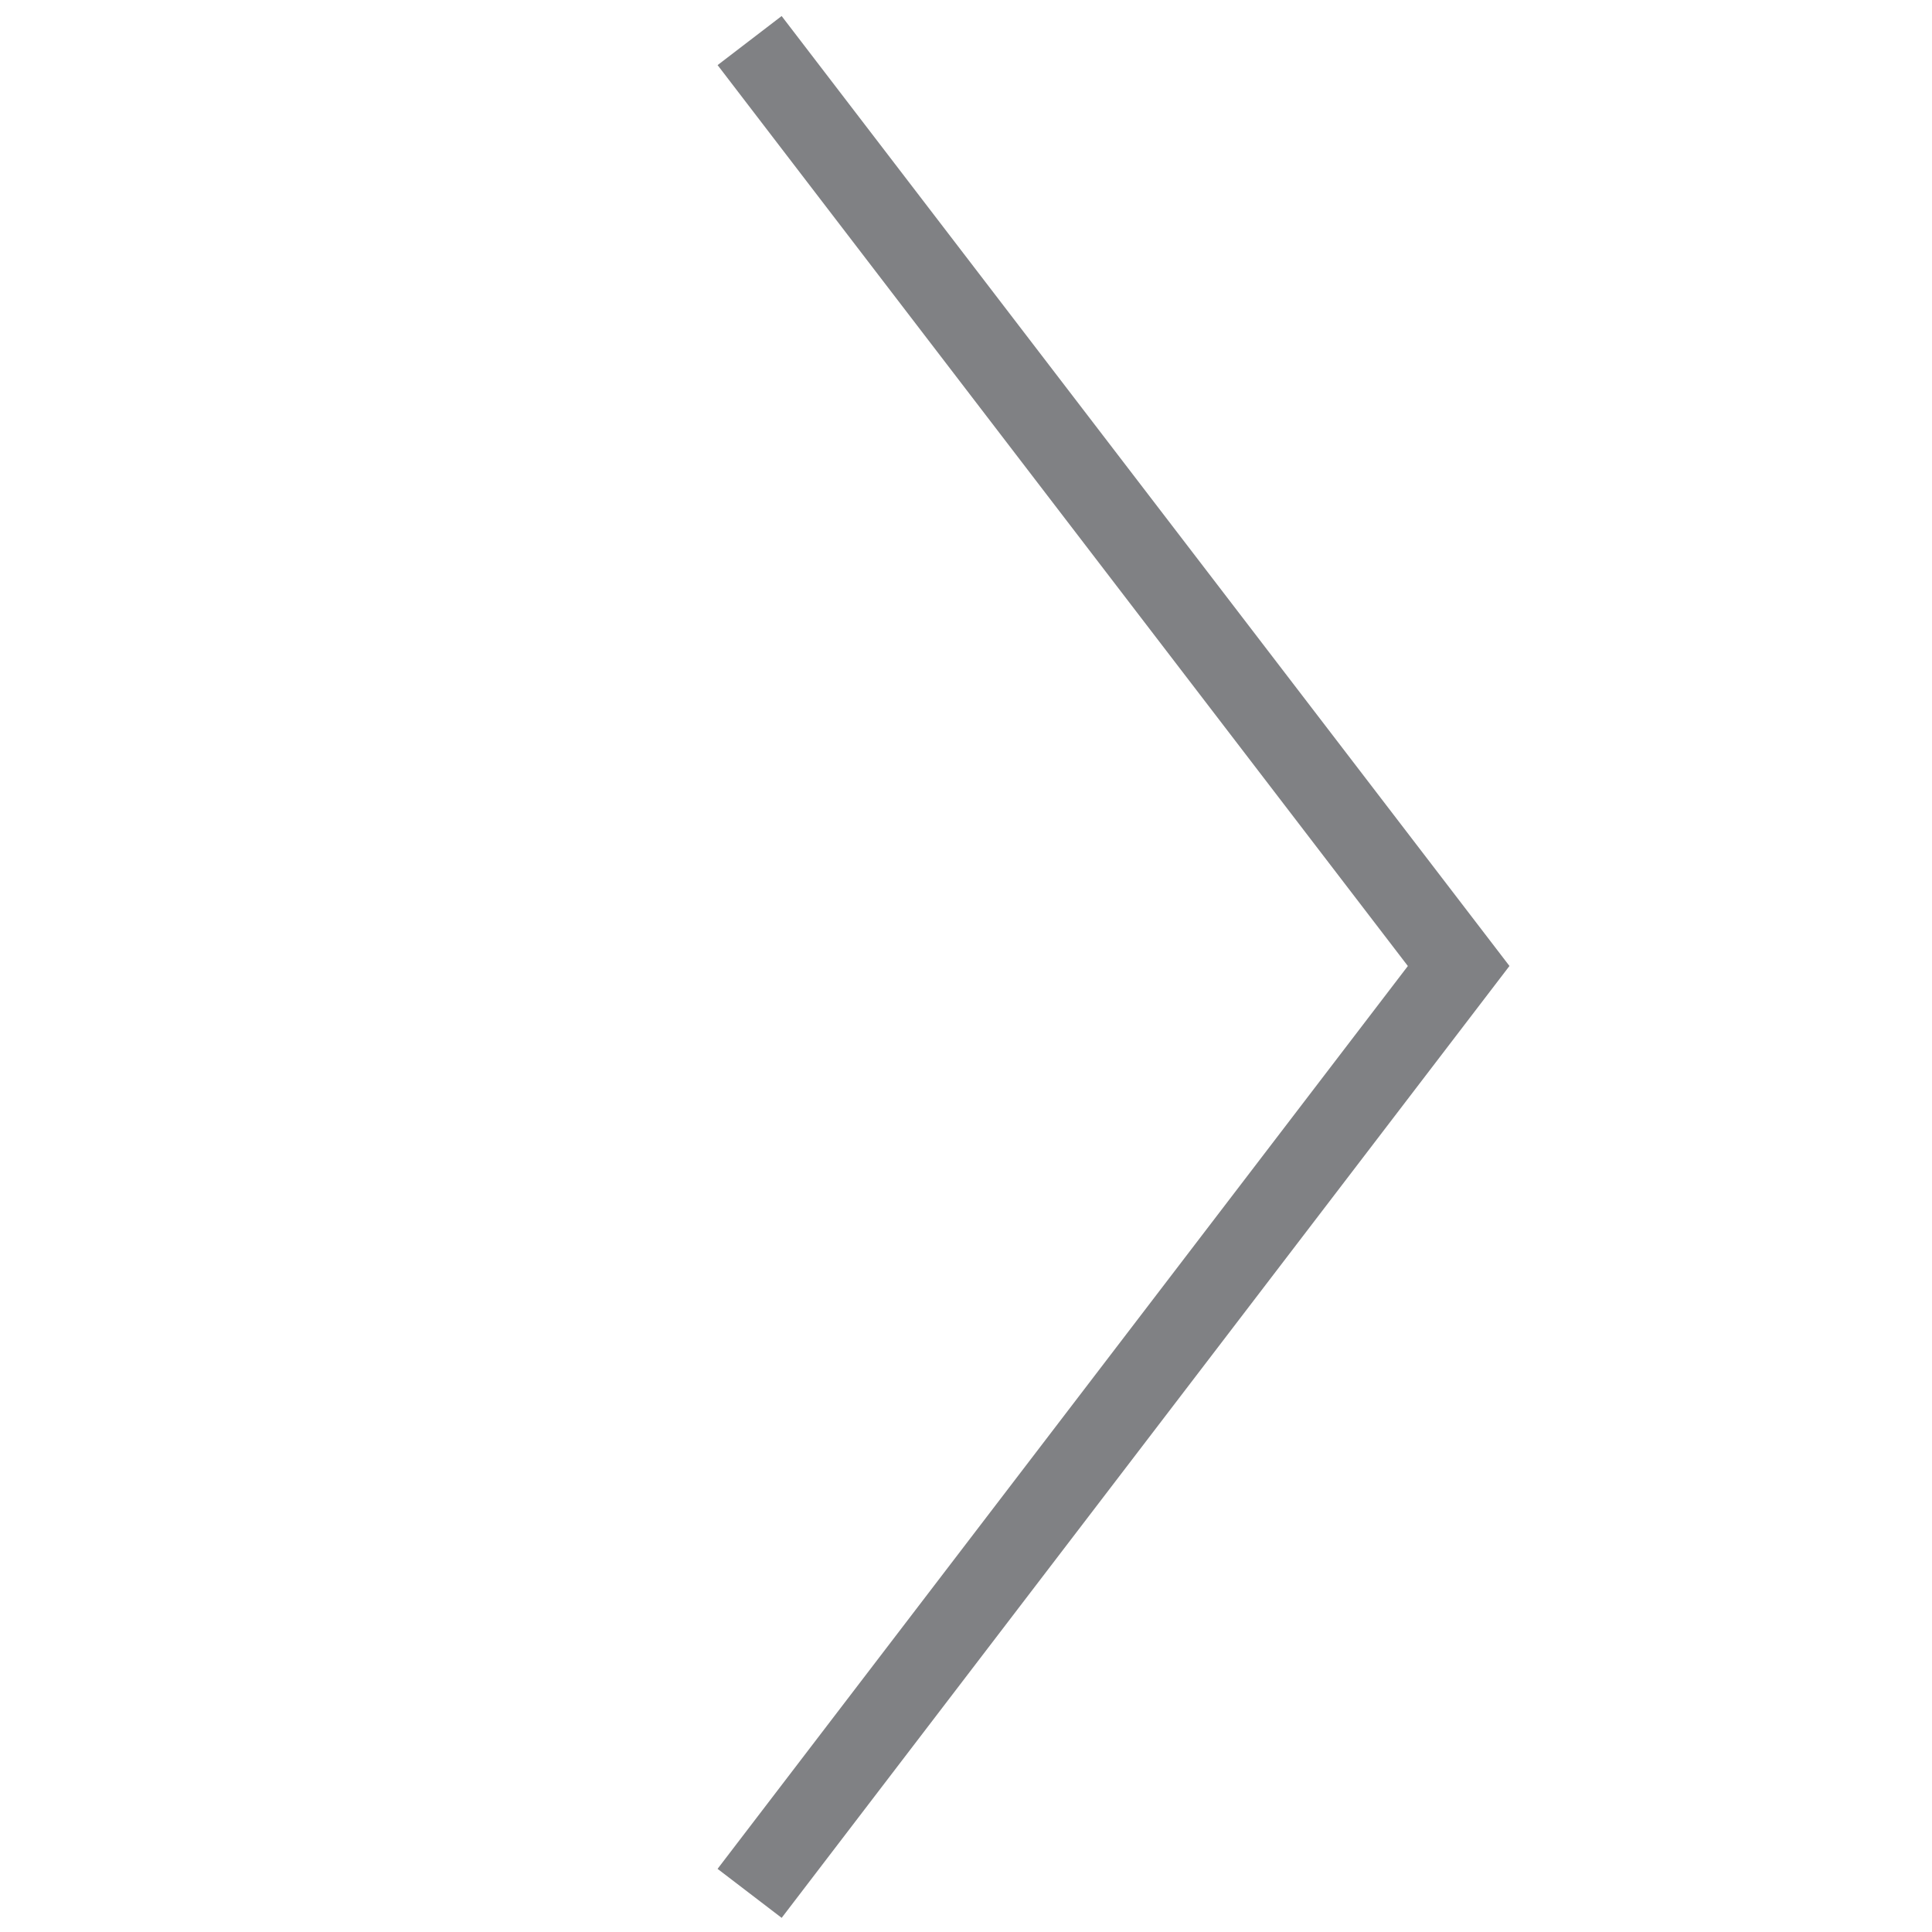
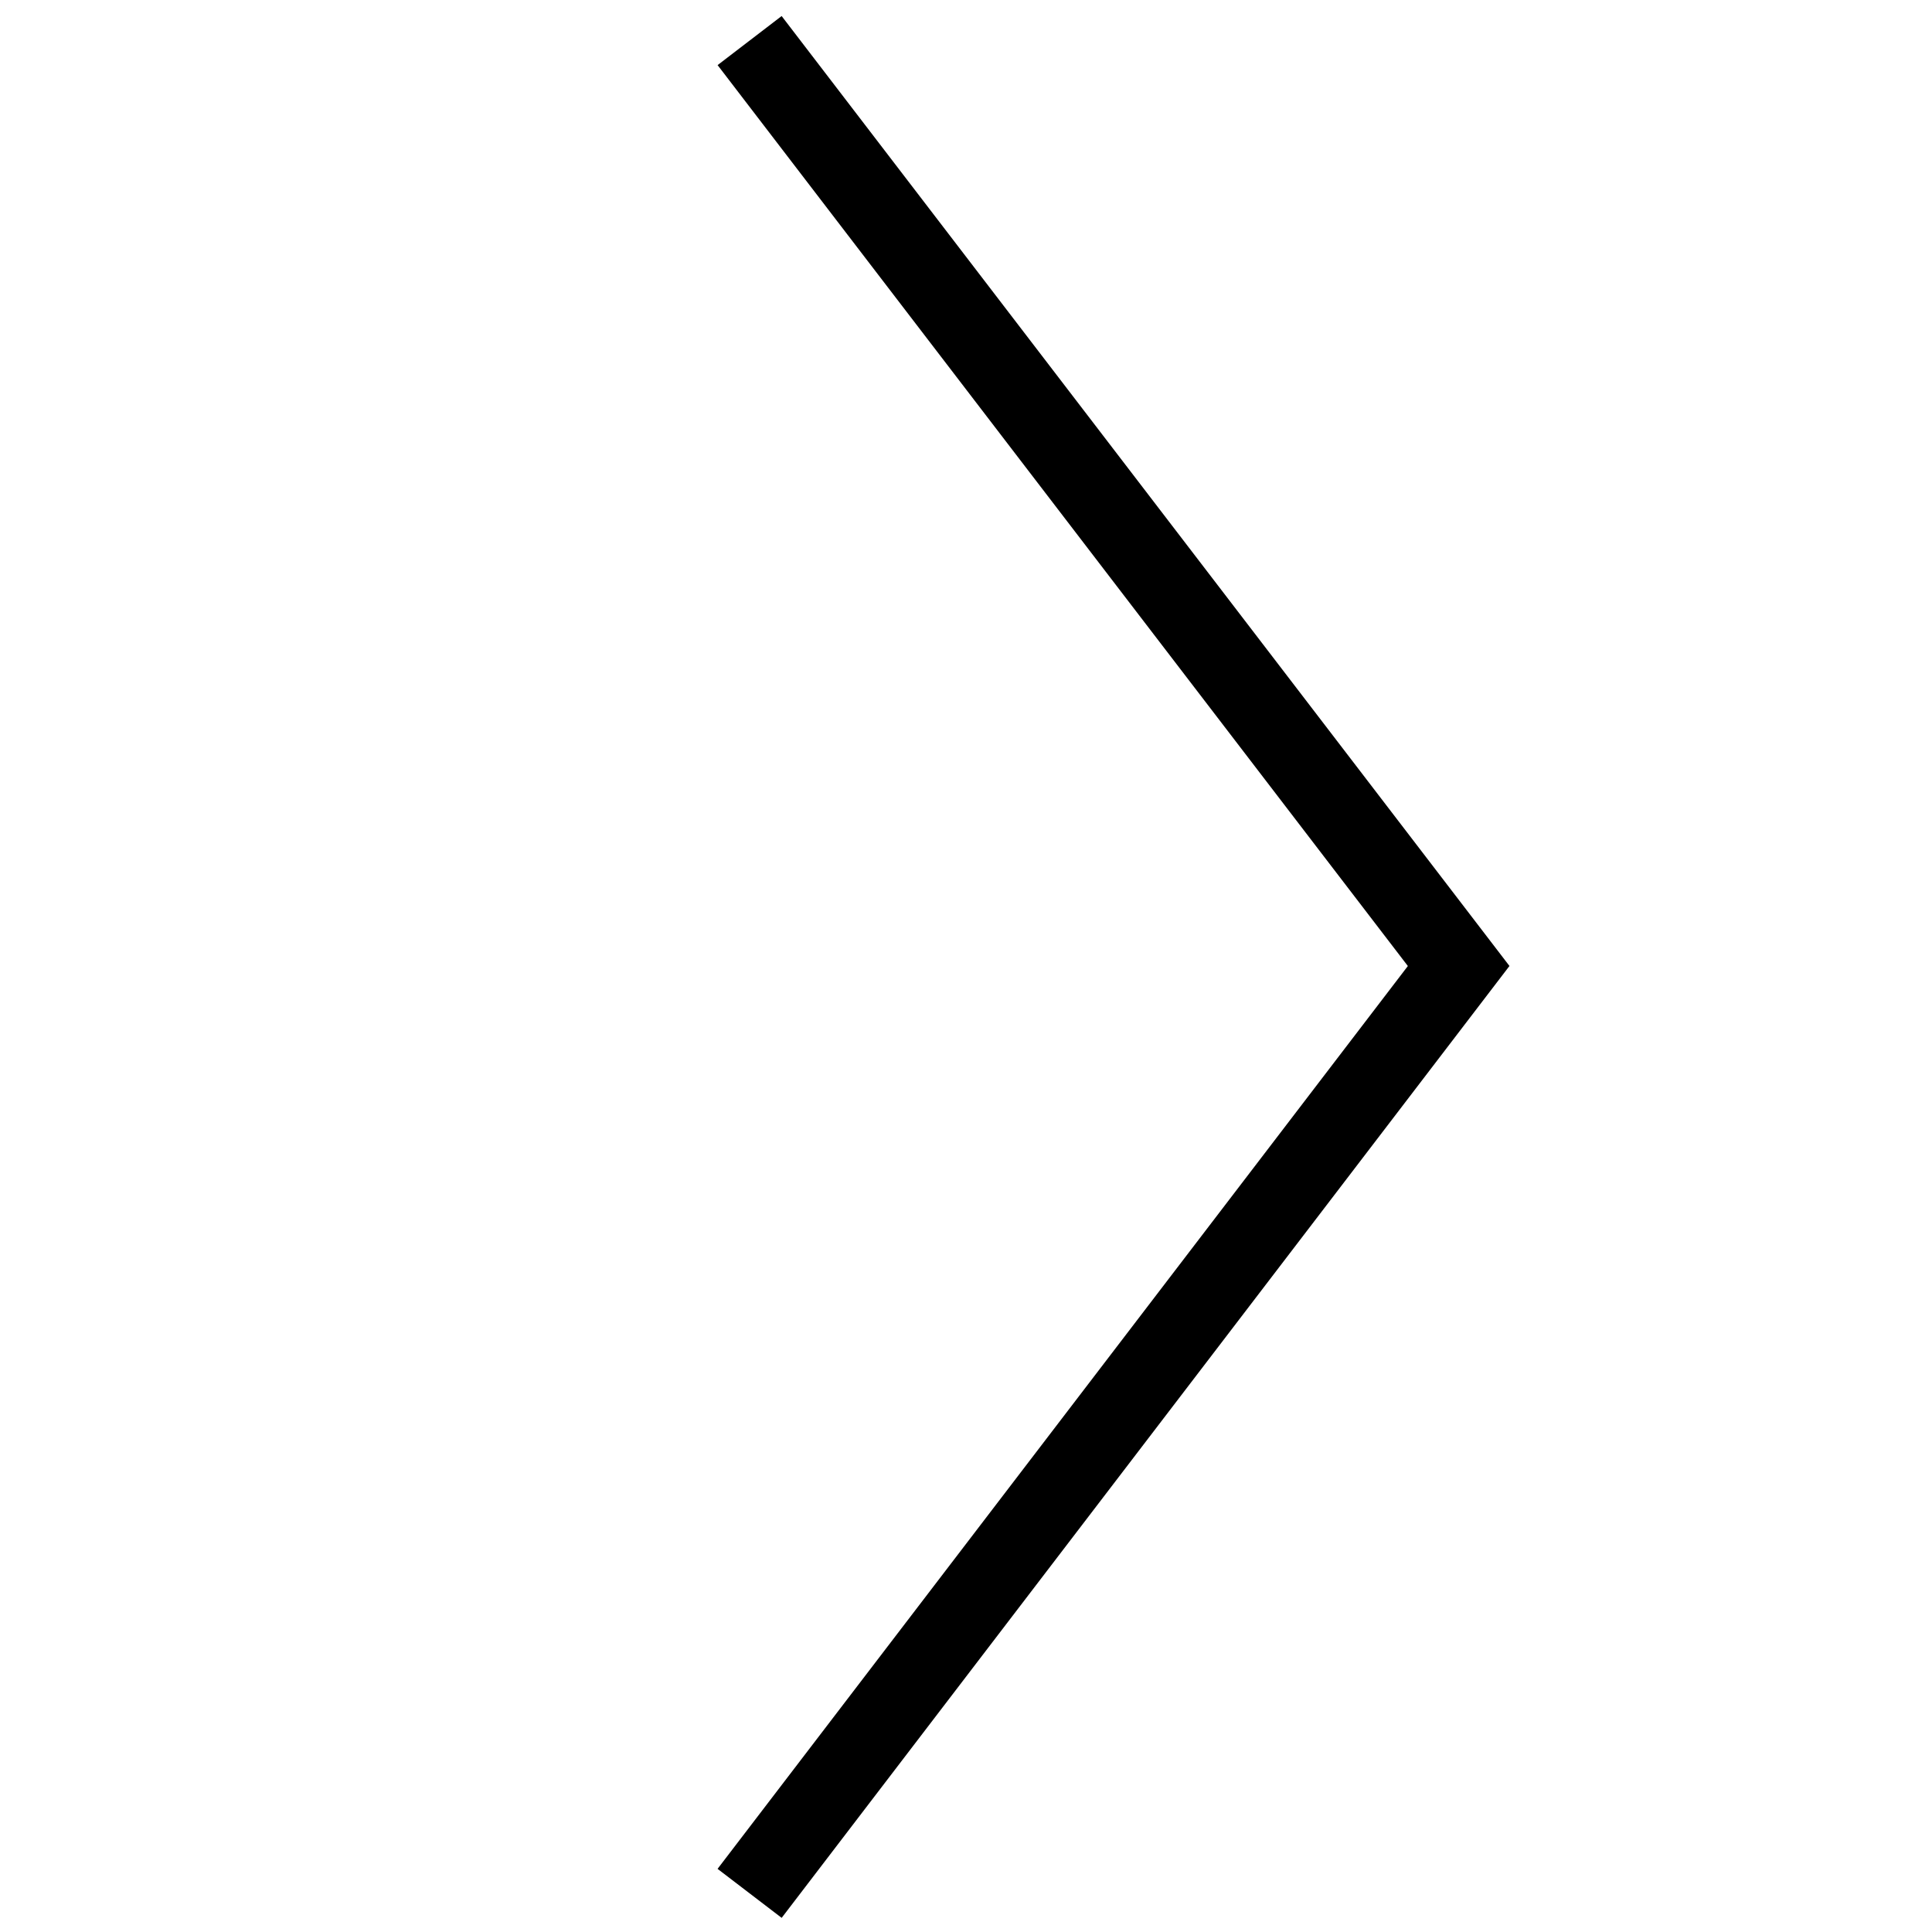
<svg xmlns="http://www.w3.org/2000/svg" version="1.1" id="Layer_1" x="0px" y="0px" viewBox="0 0 100 100" enable-background="new 0 0 100 100" xml:space="preserve">
-   <polyline fill="none" stroke="#808184" stroke-width="4.176" stroke-miterlimit="10" points="38.8,2.1 75.5,50 38.8,98 " />
+   <polyline fill="none" stroke="currentColor" stroke-width="4.176" stroke-miterlimit="10" points="38.8,2.1 75.5,50 38.8,98 " />
</svg>
